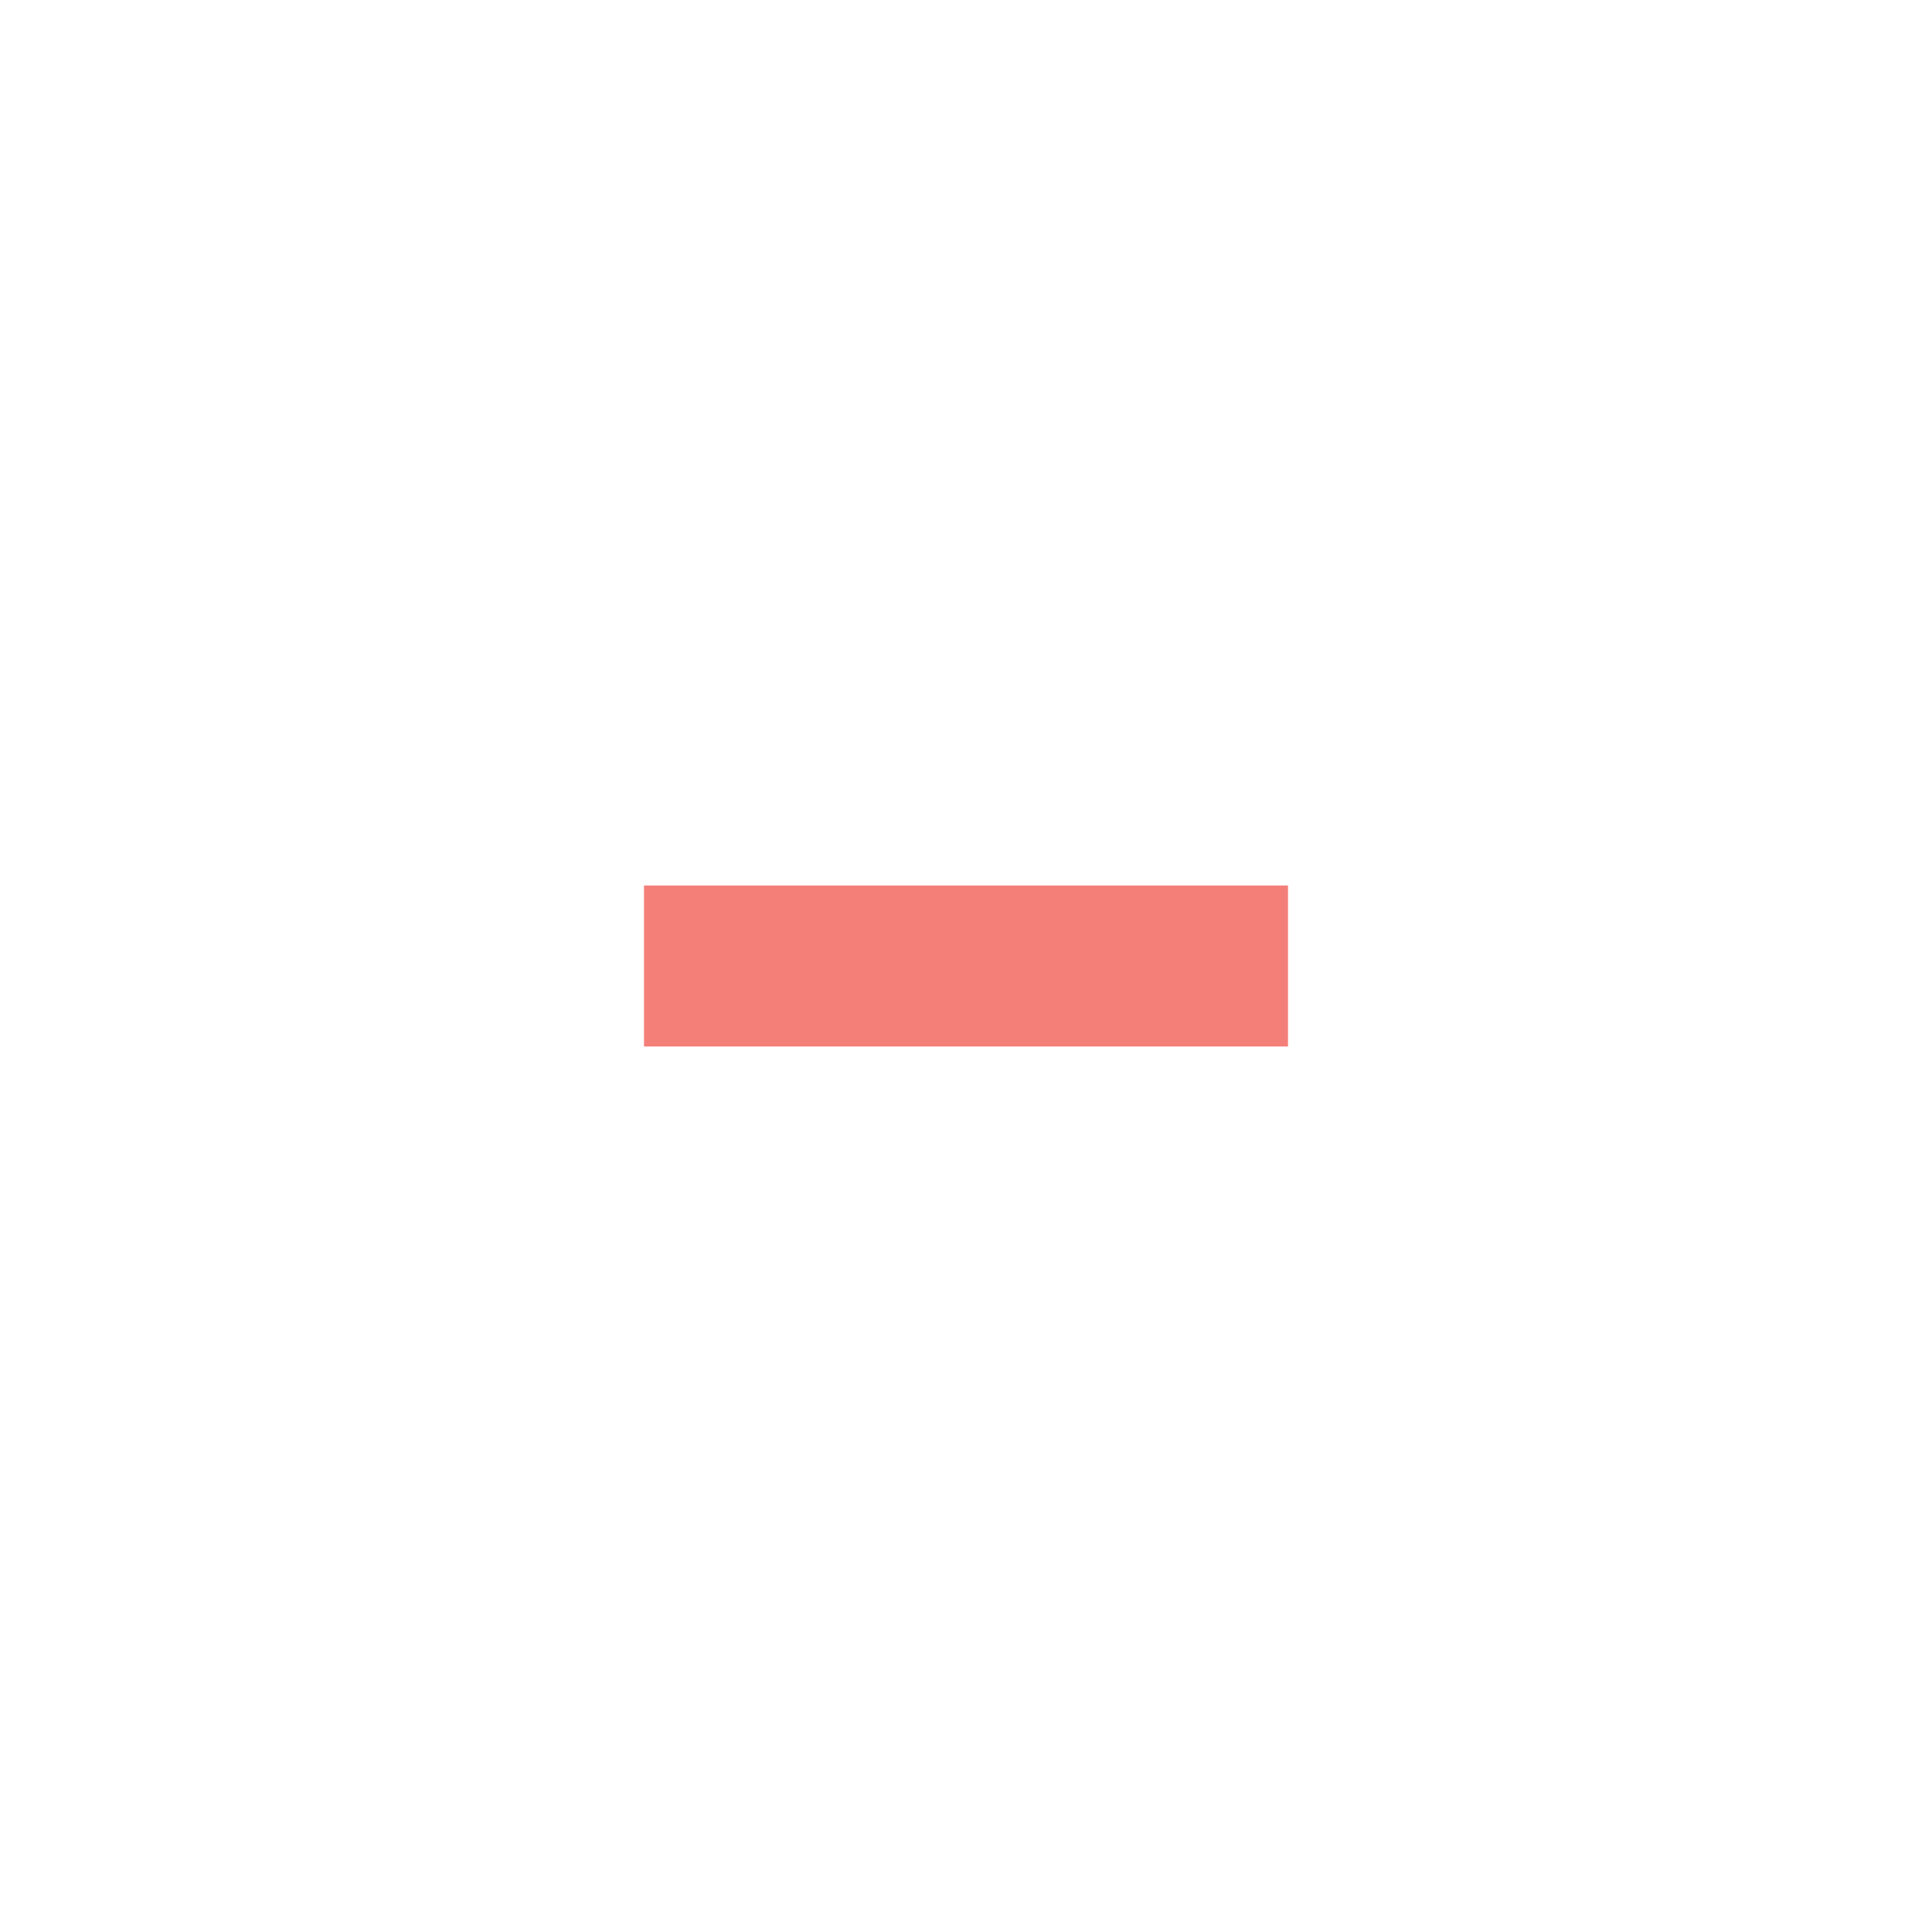
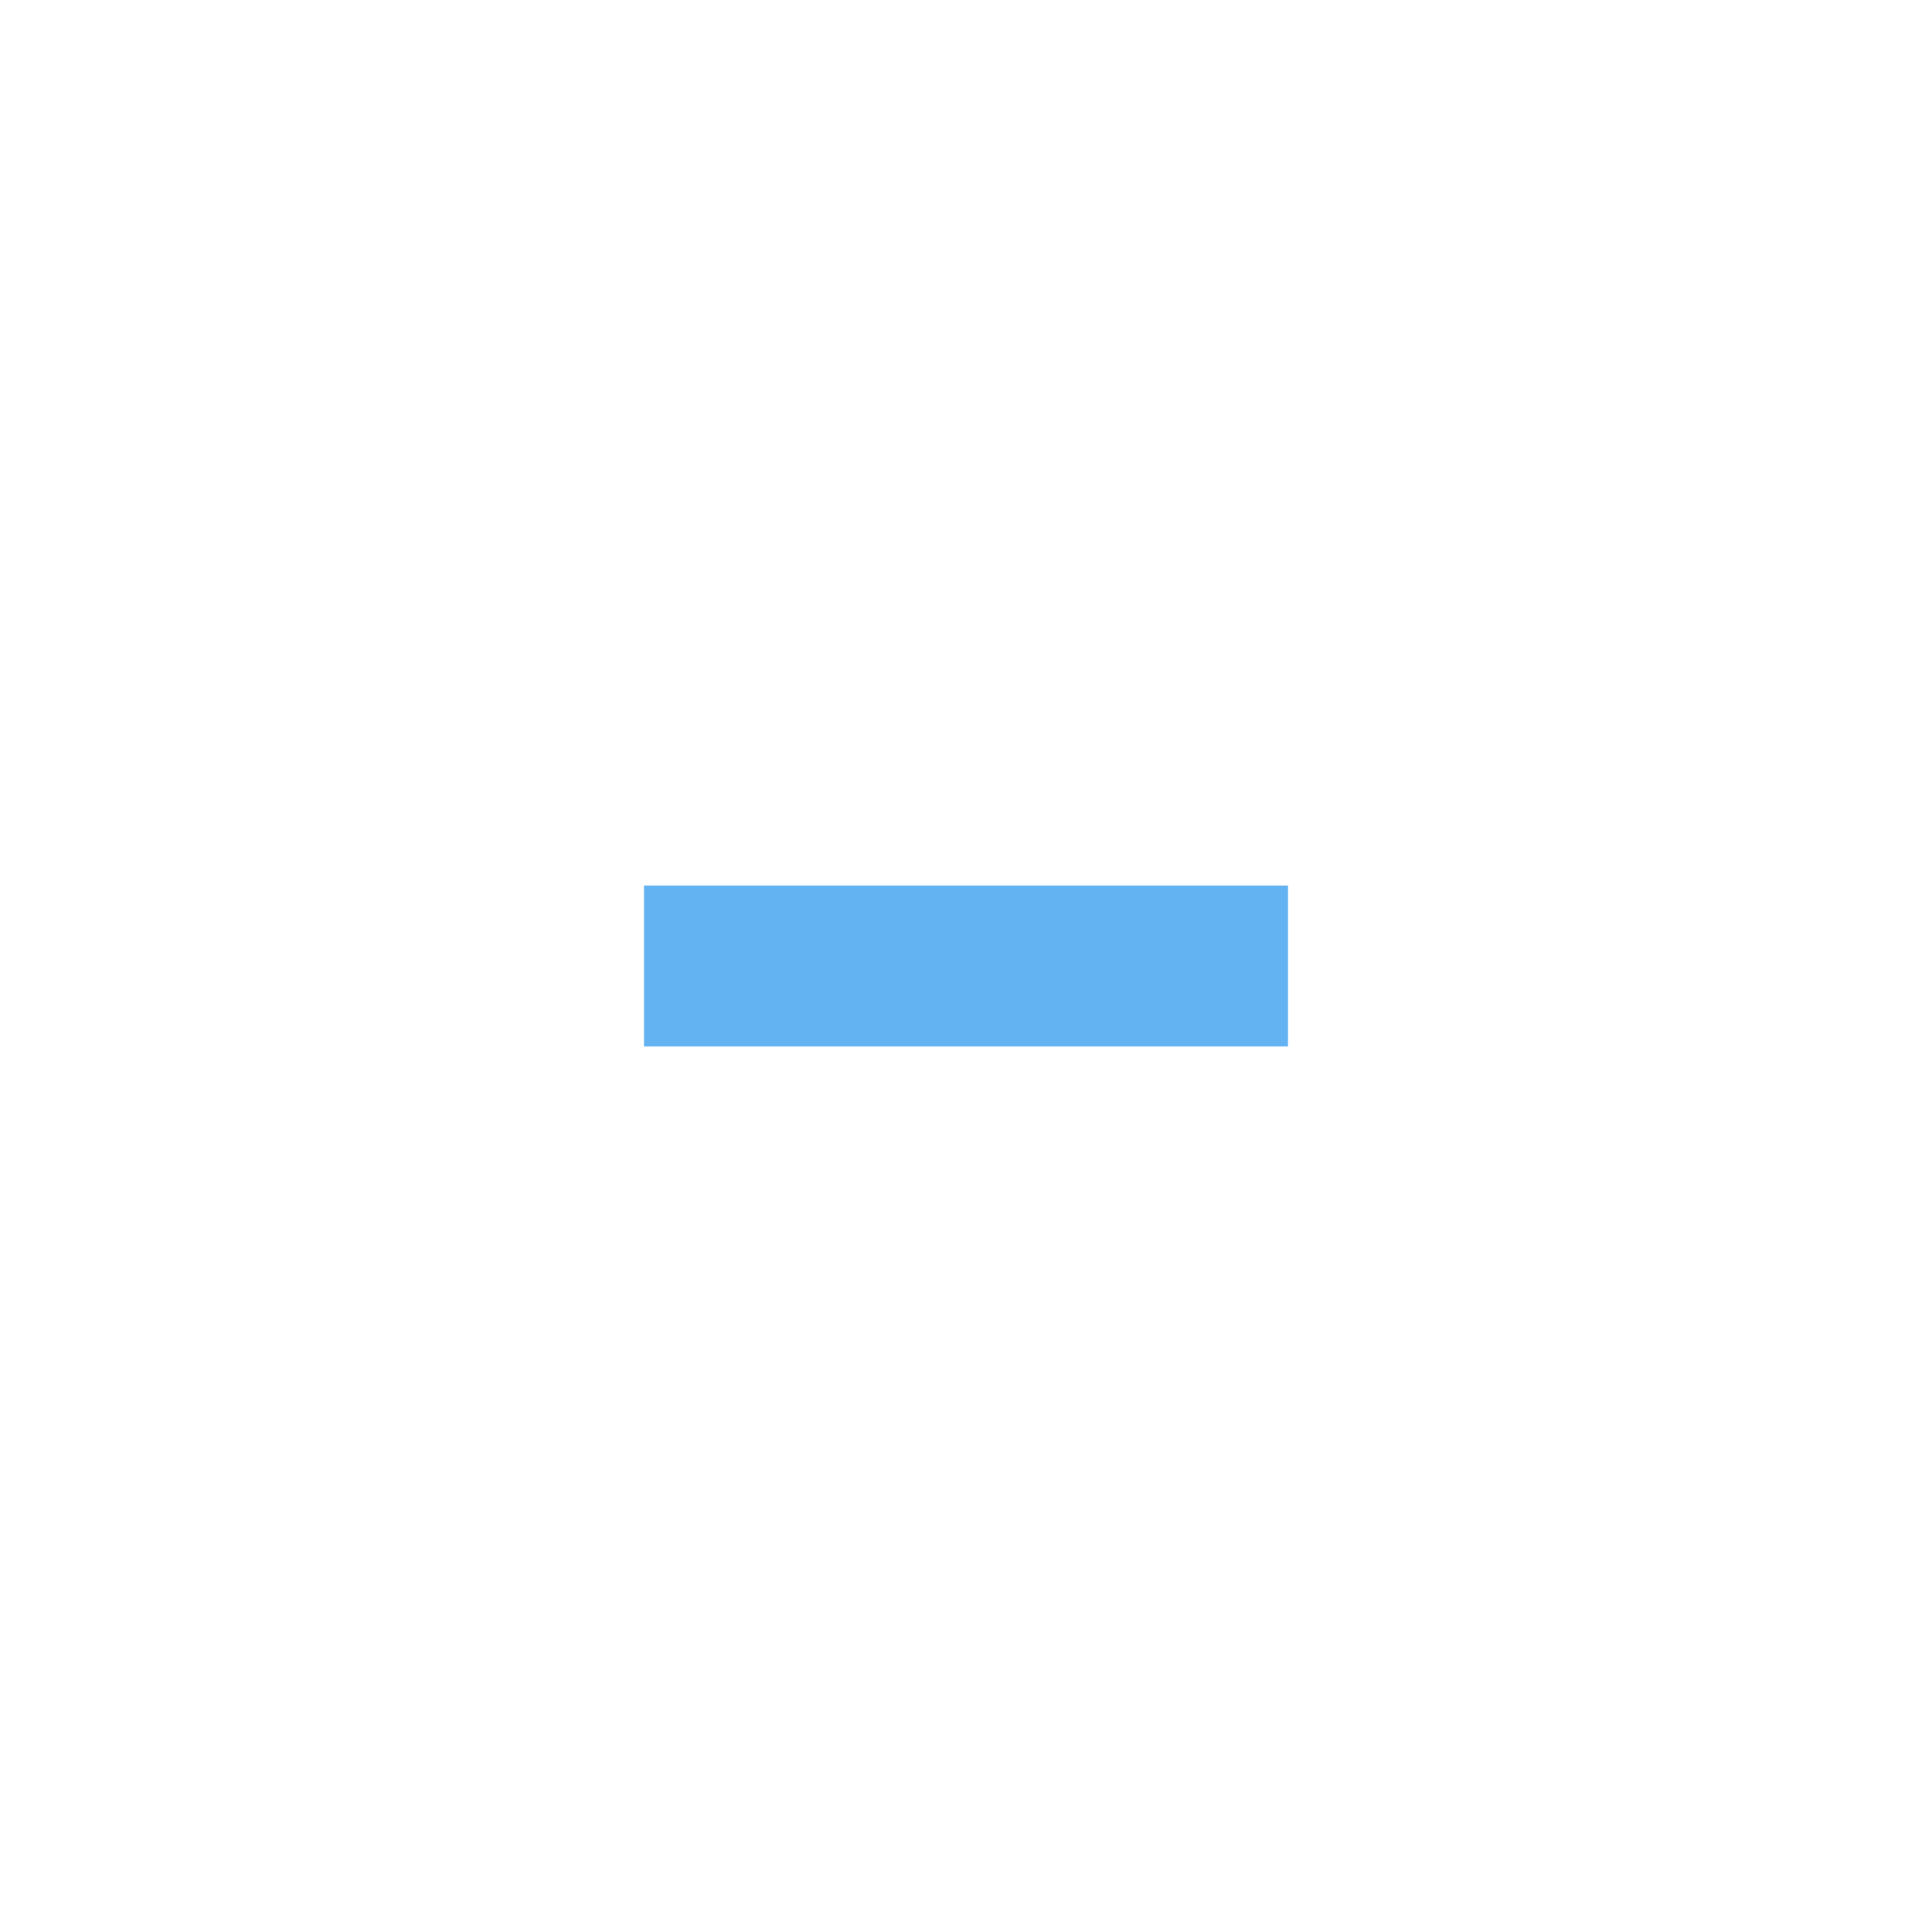
<svg xmlns="http://www.w3.org/2000/svg" version="1.1" x="0px" y="0px" width="24px" height="24px" viewBox="0 0 24 24" xml:space="preserve">
-   <rect x="8" y="11" fill="#f0544c" opacity="0.75" width="8" height="2" />
+   <rect x="8" y="11" fill="#2f98ee" opacity="0.75" width="8" height="2" />
</svg>
